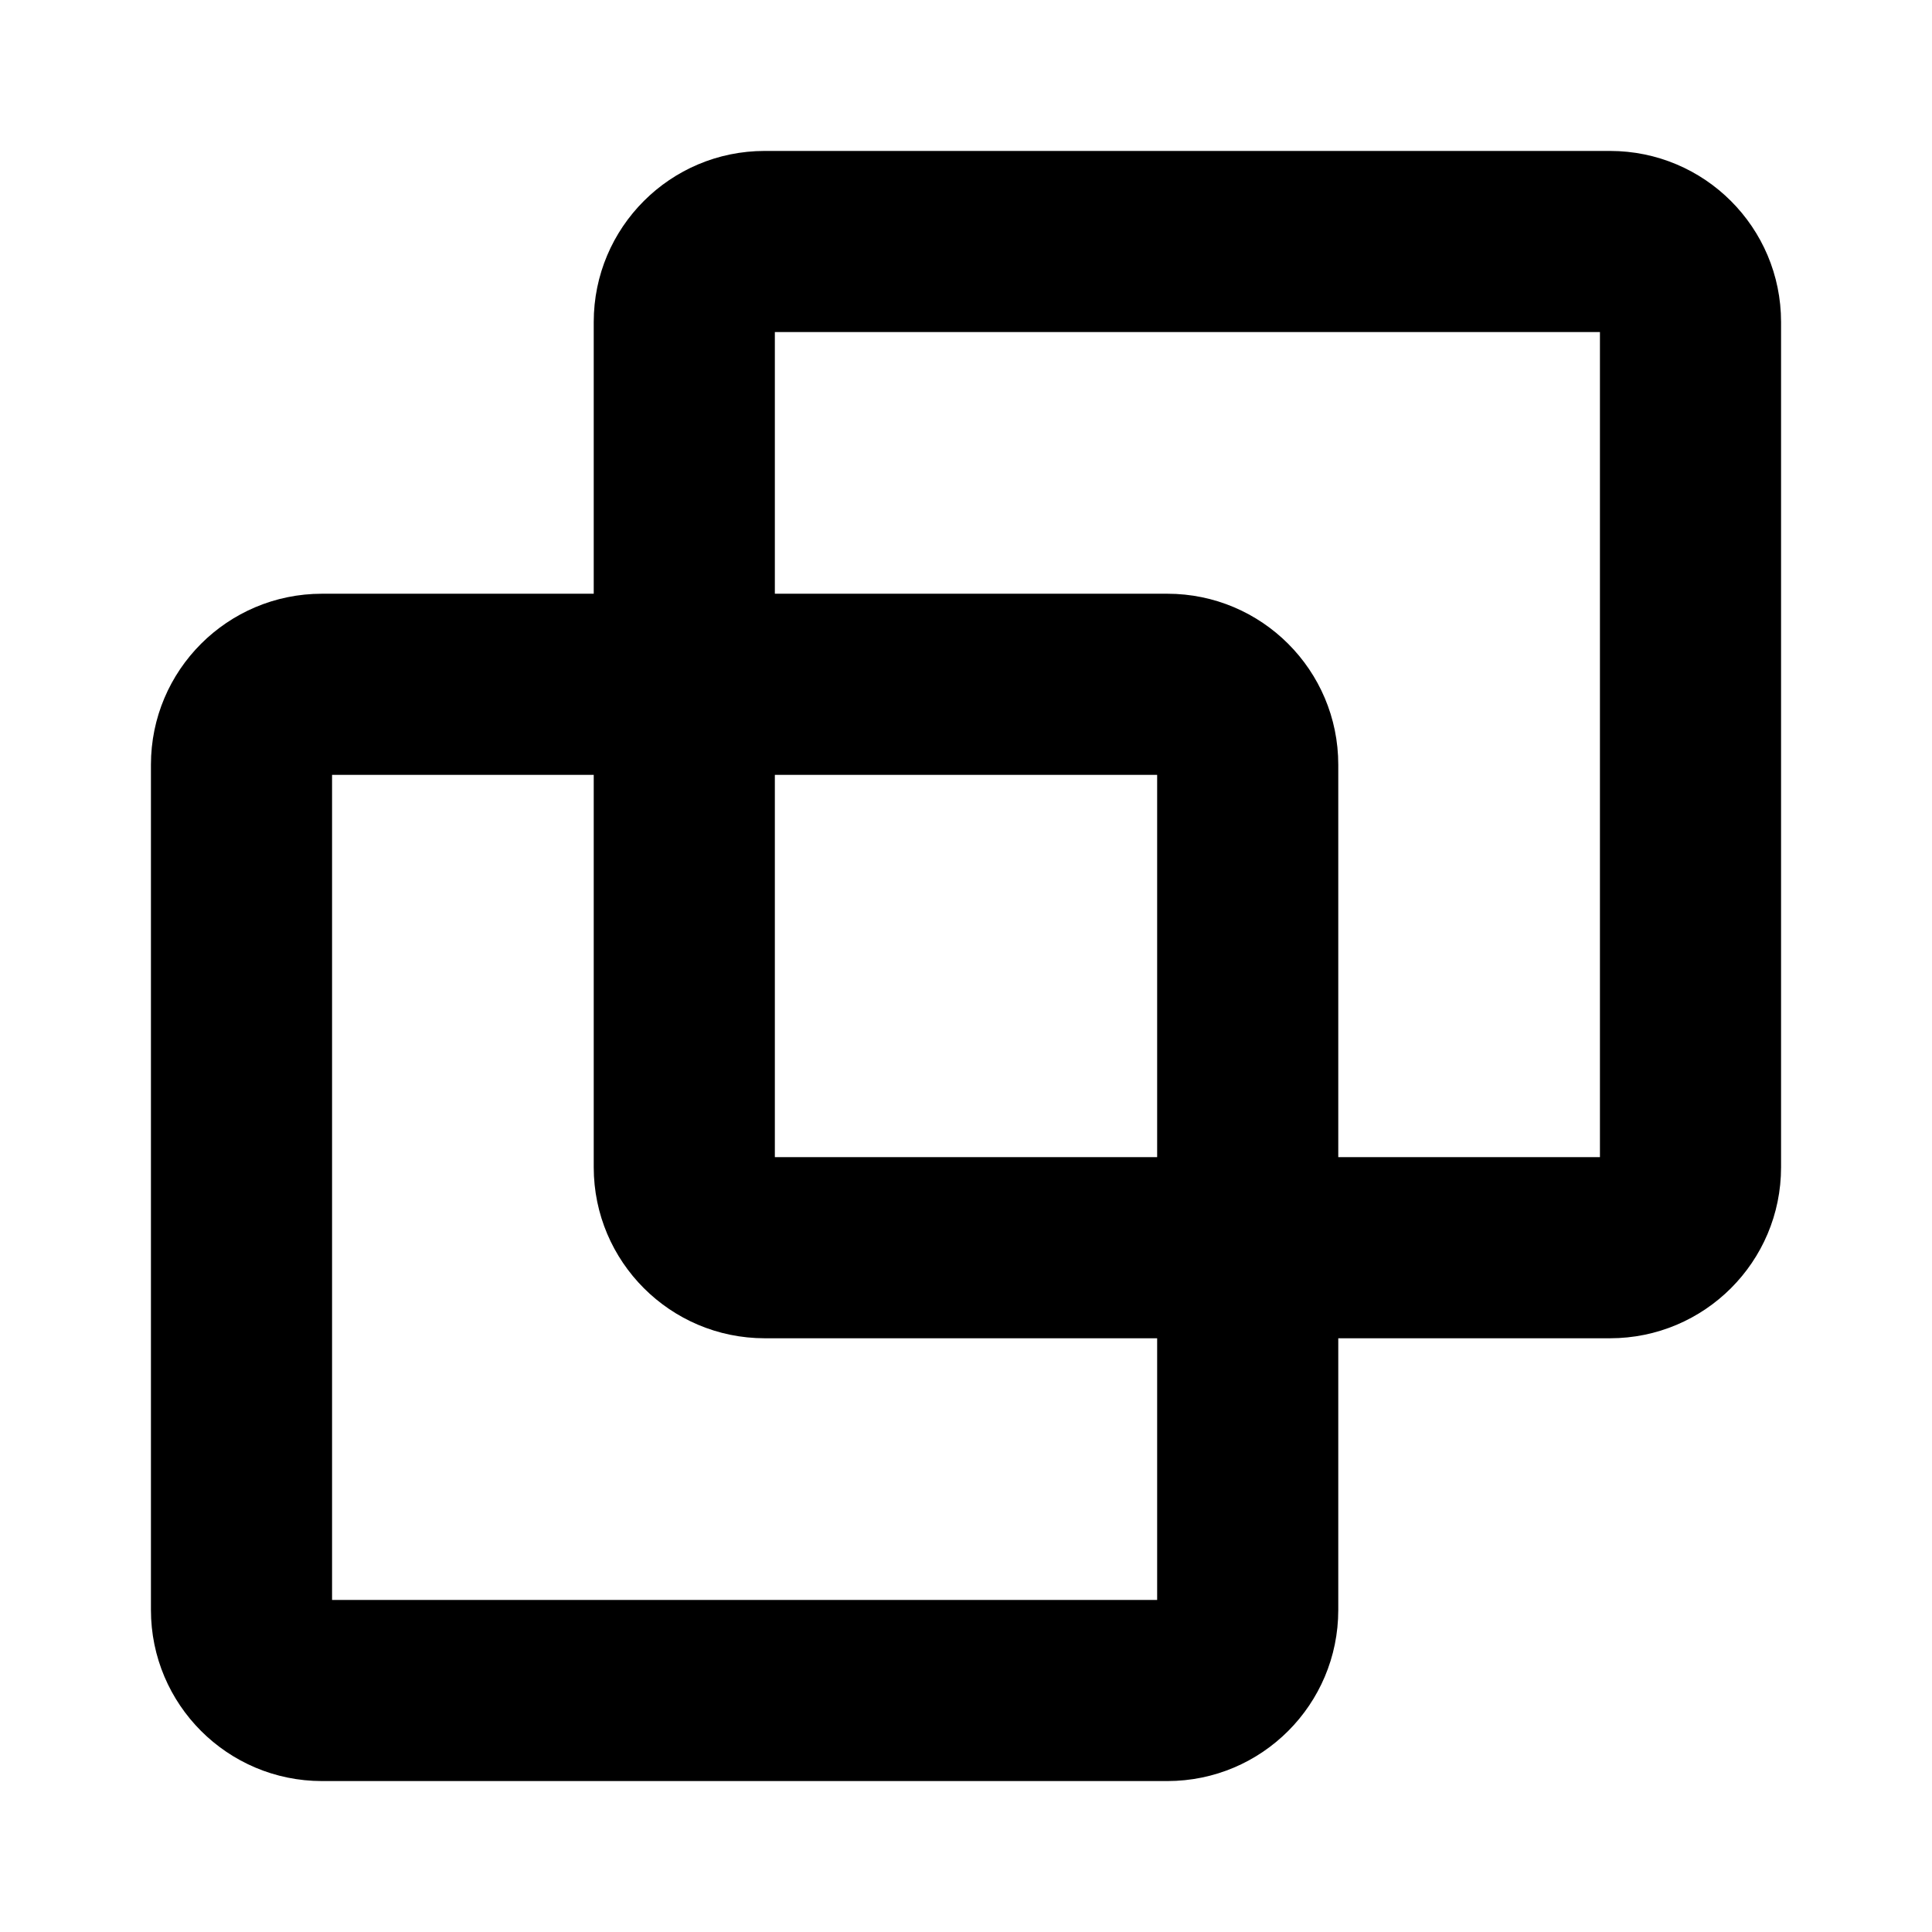
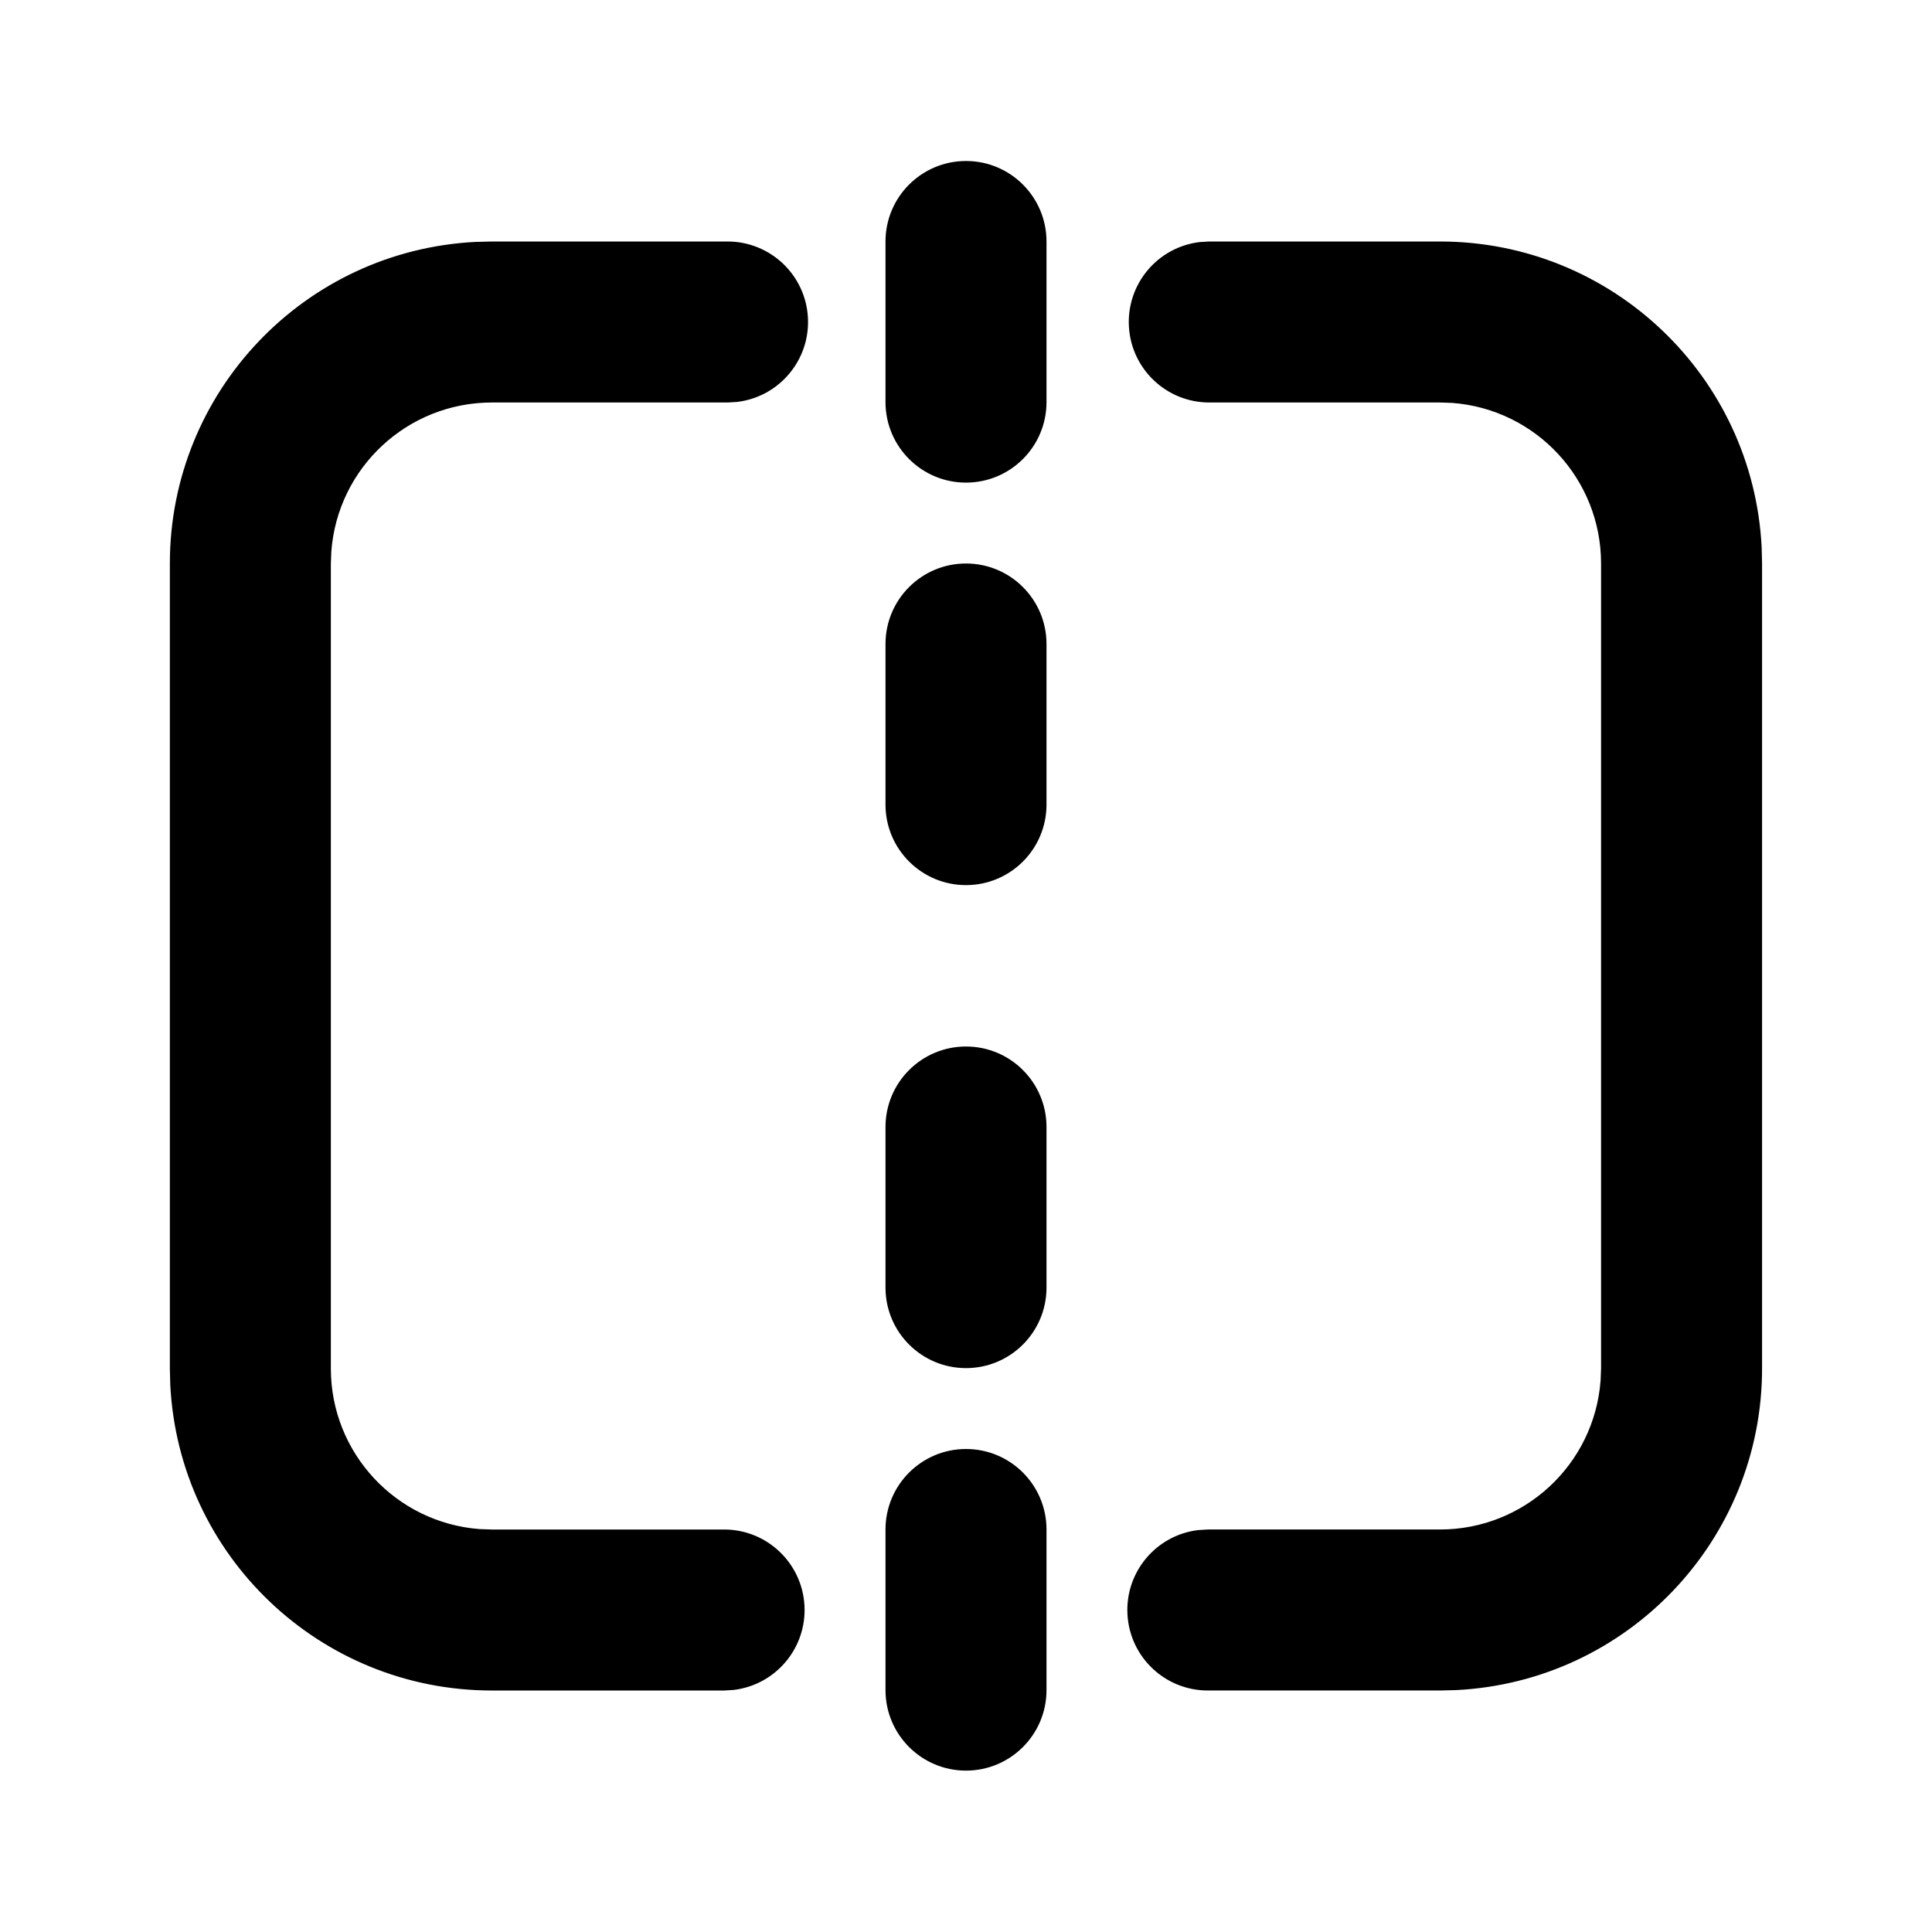
- <svg xmlns="http://www.w3.org/2000/svg" t="1795619477394" class="icon" viewBox="0 0 1024 1024" version="1.1" p-id="4064" width="200" height="200">
-   <path d="M410.688 176v138.688h208c50.048 0 90.624 40.576 90.624 90.624v208h138.688V176H410.688z m-96-5.312c0-50.112 40.576-90.688 90.624-90.688h448c50.112 0 90.688 40.576 90.688 90.688v448c0 50.048-40.576 90.624-90.688 90.624h-144v144c0 50.112-40.576 90.688-90.624 90.688h-448a90.688 90.688 0 0 1-90.688-90.688v-448c0-50.048 40.576-90.624 90.688-90.624h144v-144z m96 240v202.624h202.624V410.688H410.688z m-234.688 0v437.312h437.312v-138.688h-208a90.688 90.688 0 0 1-90.624-90.624v-208H176z" p-id="4065" />
+ <svg xmlns="http://www.w3.org/2000/svg" t="1795684939491" class="icon" viewBox="0 0 1024 1024" version="1.1" p-id="6594" width="200" height="200">
+   <path d="M512 768a42.667 42.667 0 0 1 42.667 42.667v85.333a42.667 42.667 0 0 1-85.333 0v-85.333a42.667 42.667 0 0 1 42.667-42.667z m251.264-640a170.667 170.667 0 0 1 170.453 162.133l0.213 8.533v426.667a170.667 170.667 0 0 1-162.133 170.453l-8.533 0.213h-123.136a42.667 42.667 0 0 1-4.992-85.035l4.992-0.299h123.136a85.333 85.333 0 0 0 85.077-78.933l0.256-6.4V298.667a85.333 85.333 0 0 0-78.933-85.12L763.221 213.333H640.853a42.667 42.667 0 0 1-4.949-85.035L640.853 128h122.368zM385.707 128a42.667 42.667 0 0 1 4.949 85.035L385.749 213.333H260.693a85.333 85.333 0 0 0-85.077 78.933L175.36 298.667v426.667a85.333 85.333 0 0 0 78.933 85.12l6.4 0.213h123.179a42.667 42.667 0 0 1 4.949 85.035L383.915 896H260.693a170.667 170.667 0 0 1-170.453-162.133l-0.213-8.533V298.667a170.667 170.667 0 0 1 162.133-170.453l8.533-0.213h125.013zM512 554.667a42.667 42.667 0 0 1 42.667 42.667v85.333a42.667 42.667 0 0 1-85.333 0v-85.333a42.667 42.667 0 0 1 42.667-42.667z m0-256a42.667 42.667 0 0 1 42.667 42.667v85.333a42.667 42.667 0 0 1-85.333 0V341.333a42.667 42.667 0 0 1 42.667-42.667z m0-213.333a42.667 42.667 0 0 1 42.667 42.667v85.333a42.667 42.667 0 0 1-85.333 0V128a42.667 42.667 0 0 1 42.667-42.667z" p-id="6595" />
</svg>
